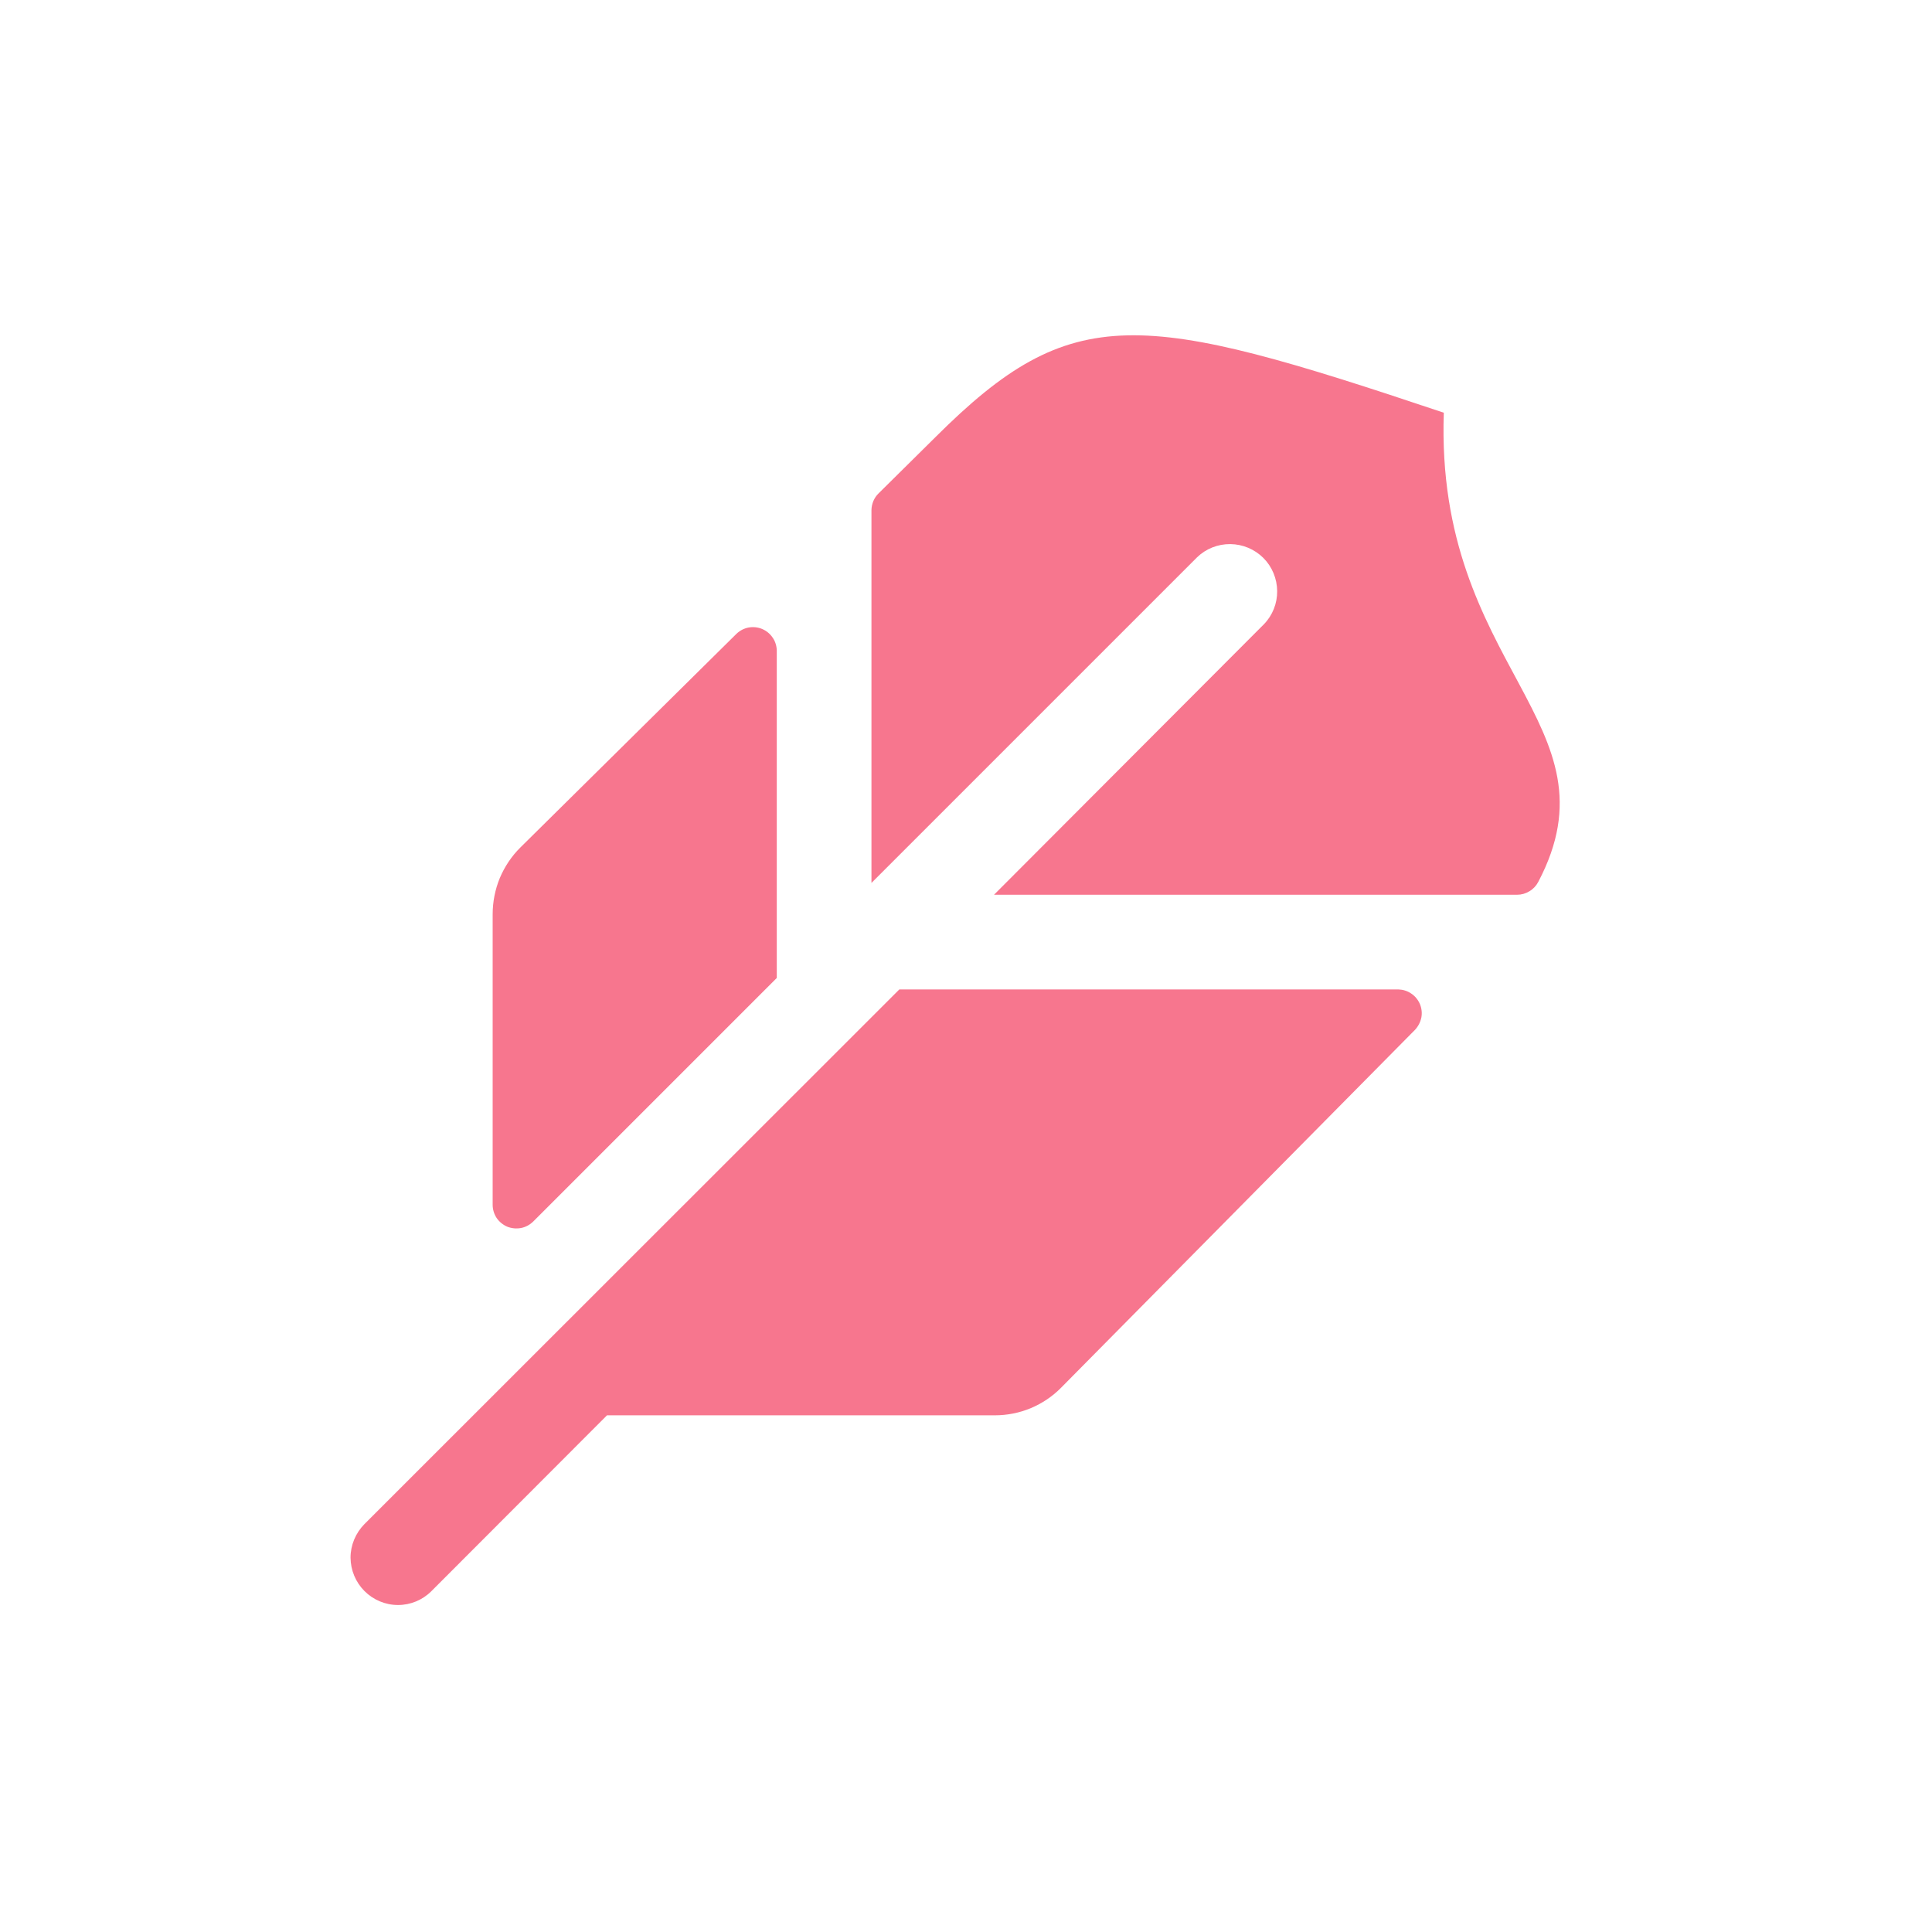
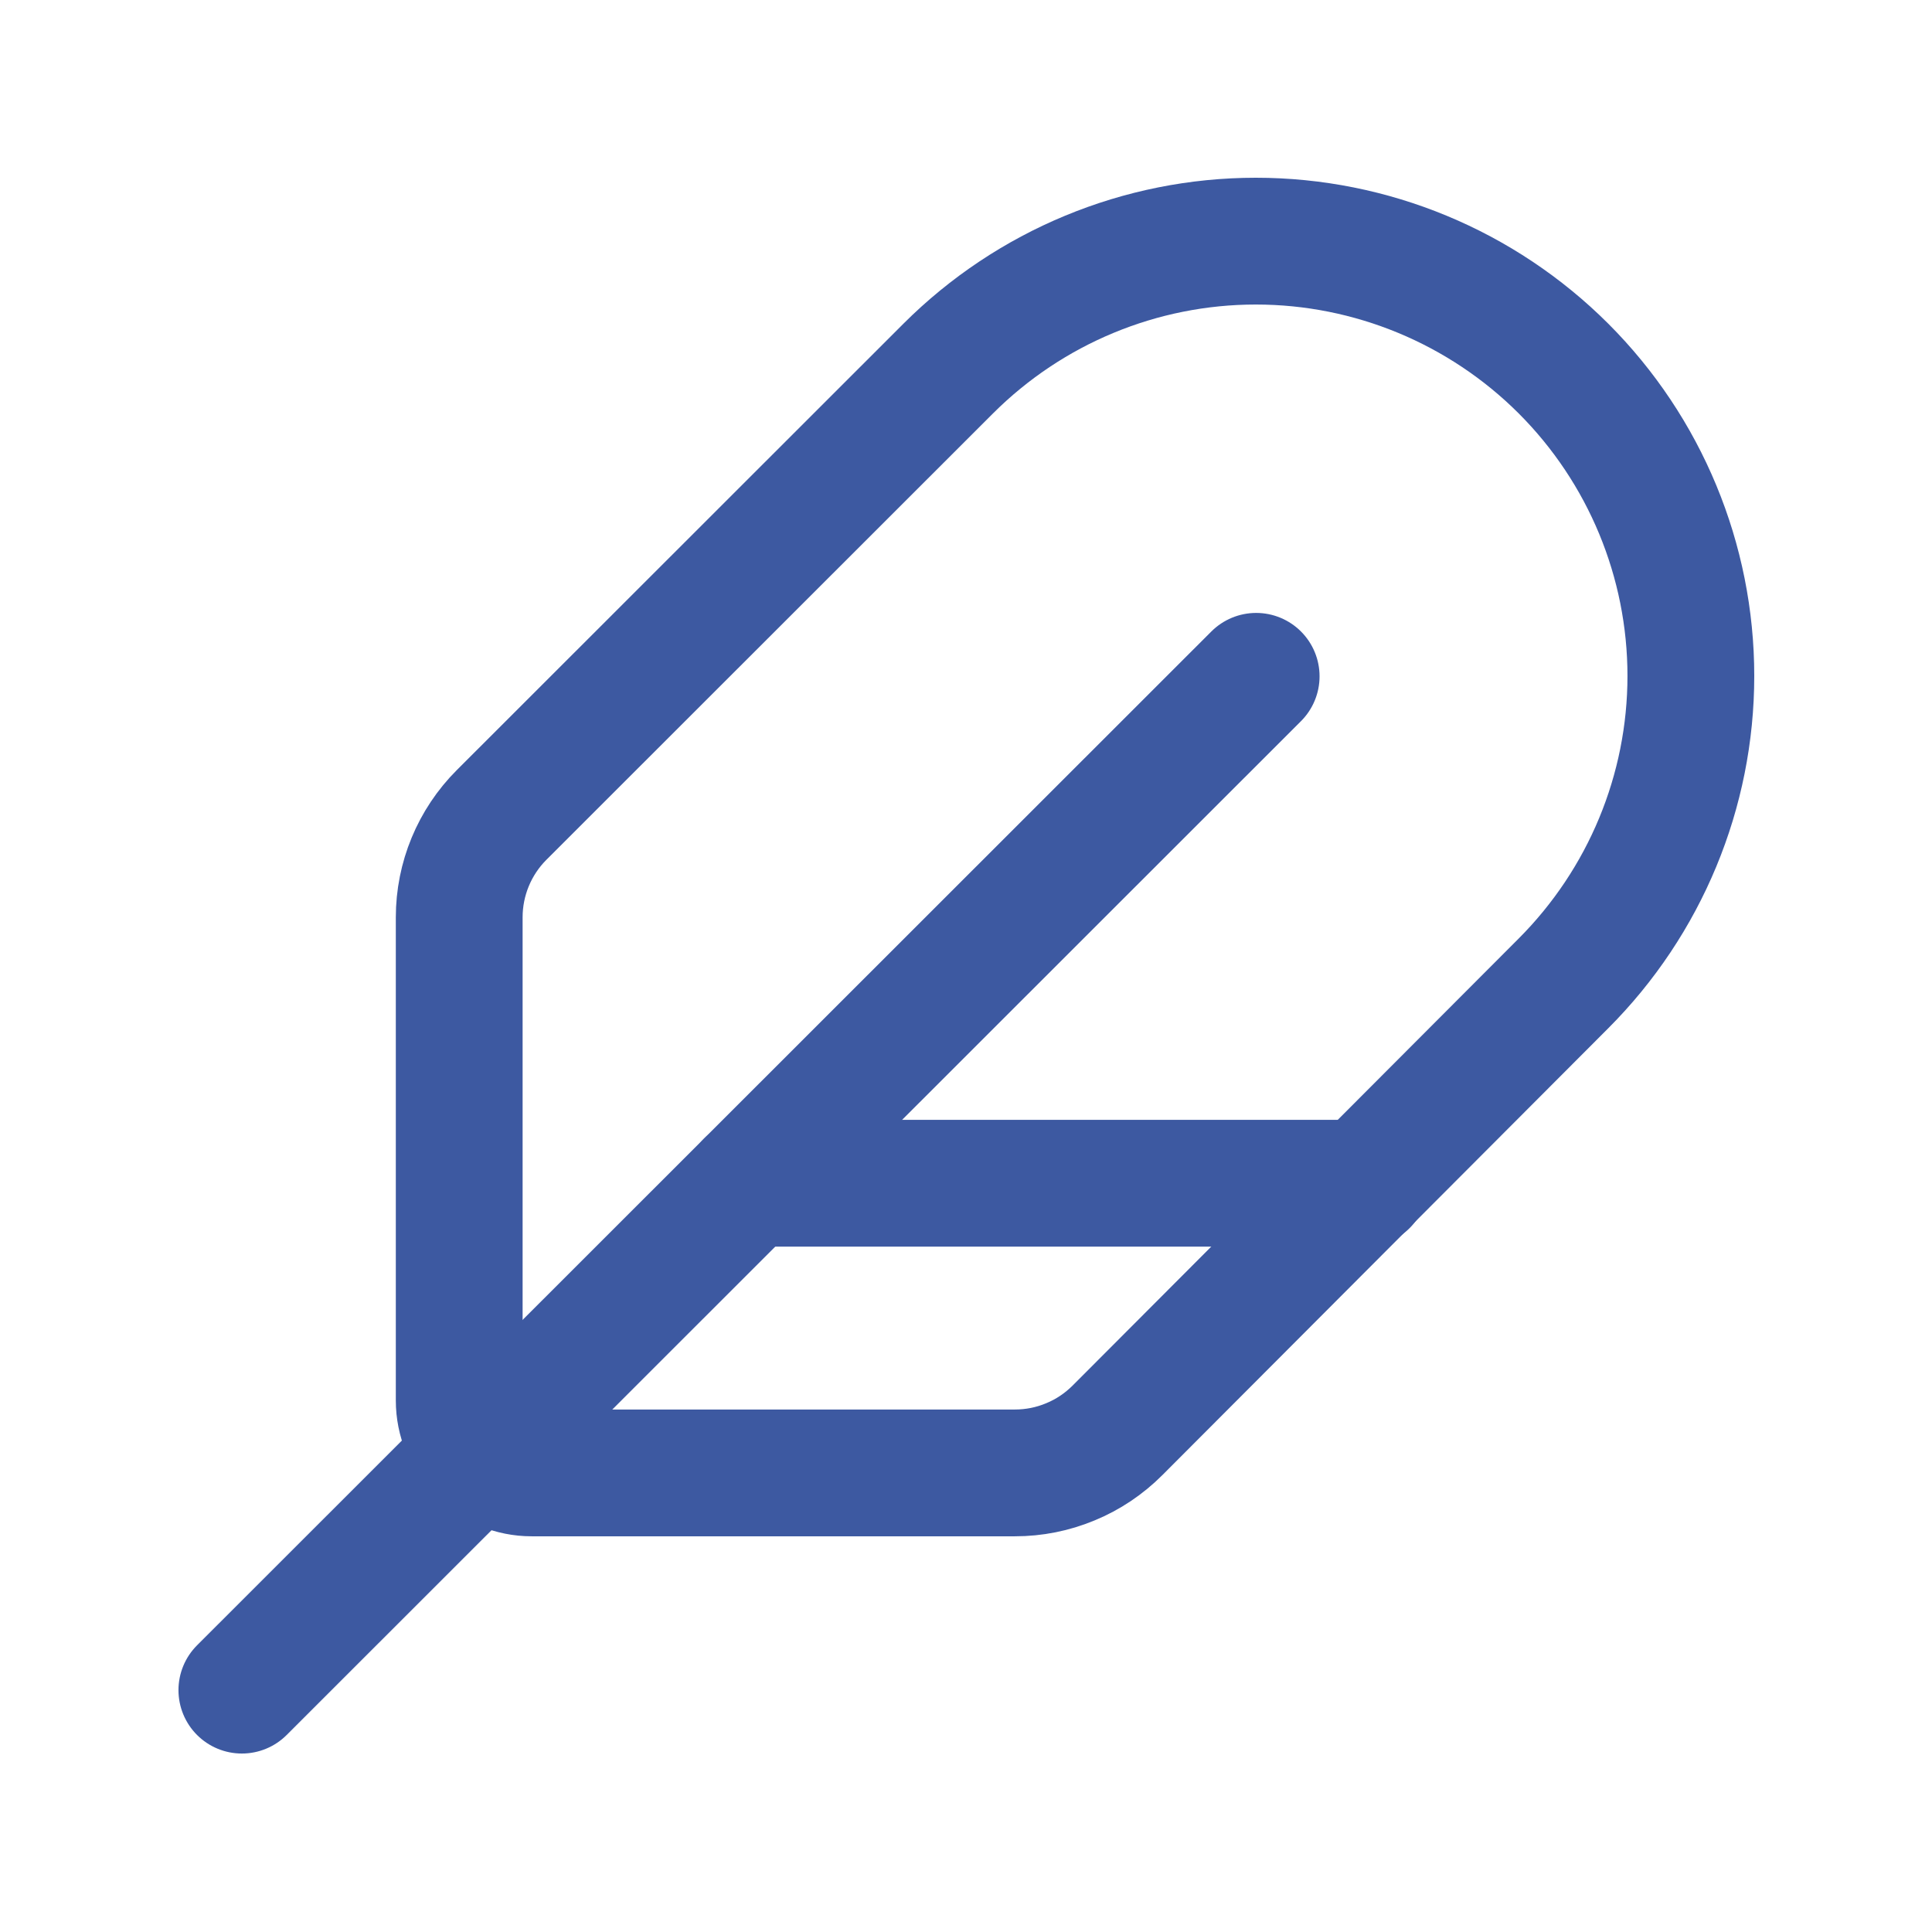
<svg xmlns="http://www.w3.org/2000/svg" width="16" height="16" viewBox="0 0 16 16" fill="none">
-   <path d="M11.719 8.528L8.788 11.492C8.716 11.565 8.631 11.622 8.536 11.662C8.442 11.701 8.341 11.721 8.239 11.721H5.027L3.573 13.177C3.499 13.251 3.4 13.292 3.296 13.292C3.192 13.292 3.092 13.25 3.019 13.177C2.945 13.103 2.904 13.004 2.903 12.9C2.903 12.796 2.945 12.696 3.018 12.622L7.448 8.194H11.579C11.618 8.195 11.655 8.206 11.687 8.228C11.719 8.249 11.744 8.28 11.759 8.315C11.774 8.351 11.778 8.39 11.771 8.427C11.763 8.465 11.745 8.5 11.719 8.528ZM11.957 3.418C9.441 2.574 8.883 2.486 7.746 3.621L7.276 4.086C7.239 4.122 7.218 4.172 7.217 4.224V7.312L9.913 4.616C9.987 4.544 10.086 4.505 10.189 4.506C10.291 4.507 10.39 4.548 10.463 4.621C10.535 4.693 10.576 4.792 10.577 4.895C10.578 4.997 10.539 5.096 10.467 5.17L8.232 7.41H12.564C12.6 7.41 12.635 7.4 12.666 7.381C12.697 7.363 12.722 7.336 12.739 7.304C13.429 5.992 11.884 5.533 11.957 3.418ZM4.415 10.117L6.433 8.099V5.388C6.432 5.35 6.421 5.312 6.399 5.281C6.378 5.249 6.347 5.224 6.312 5.209C6.276 5.194 6.237 5.19 6.199 5.197C6.162 5.204 6.127 5.222 6.099 5.249L4.31 7.018C4.237 7.09 4.179 7.177 4.139 7.272C4.1 7.367 4.08 7.469 4.08 7.572V9.978C4.08 10.017 4.092 10.055 4.113 10.087C4.135 10.119 4.166 10.144 4.201 10.159C4.237 10.173 4.276 10.177 4.314 10.17C4.352 10.163 4.387 10.144 4.415 10.117Z" fill="#F7768E" />
+   <path d="M8.405 12.198C8.563 12.198 8.719 12.167 8.865 12.106C9.011 12.046 9.143 11.957 9.255 11.845L12.948 8.144C13.623 7.468 14.003 6.553 14.003 5.598C14.003 4.643 13.623 3.727 12.948 3.052C12.272 2.377 11.356 1.997 10.4 1.997C9.445 1.997 8.529 2.377 7.853 3.052L4.154 6.749C3.929 6.974 3.803 7.279 3.803 7.597V11.598C3.803 11.757 3.866 11.91 3.979 12.022C4.091 12.135 4.244 12.198 4.403 12.198H8.405Z" stroke="#3D59A1" stroke-width="1.05" stroke-linecap="round" stroke-linejoin="round" />
+   <path d="M10.403 5.601L2.003 13.997" stroke="#3D59A1" stroke-width="1.05" stroke-linecap="round" stroke-linejoin="round" />
+   <path d="M11.303 9.799H6.203" stroke="#3D59A1" stroke-width="1.05" stroke-linecap="round" stroke-linejoin="round" />
</svg>
